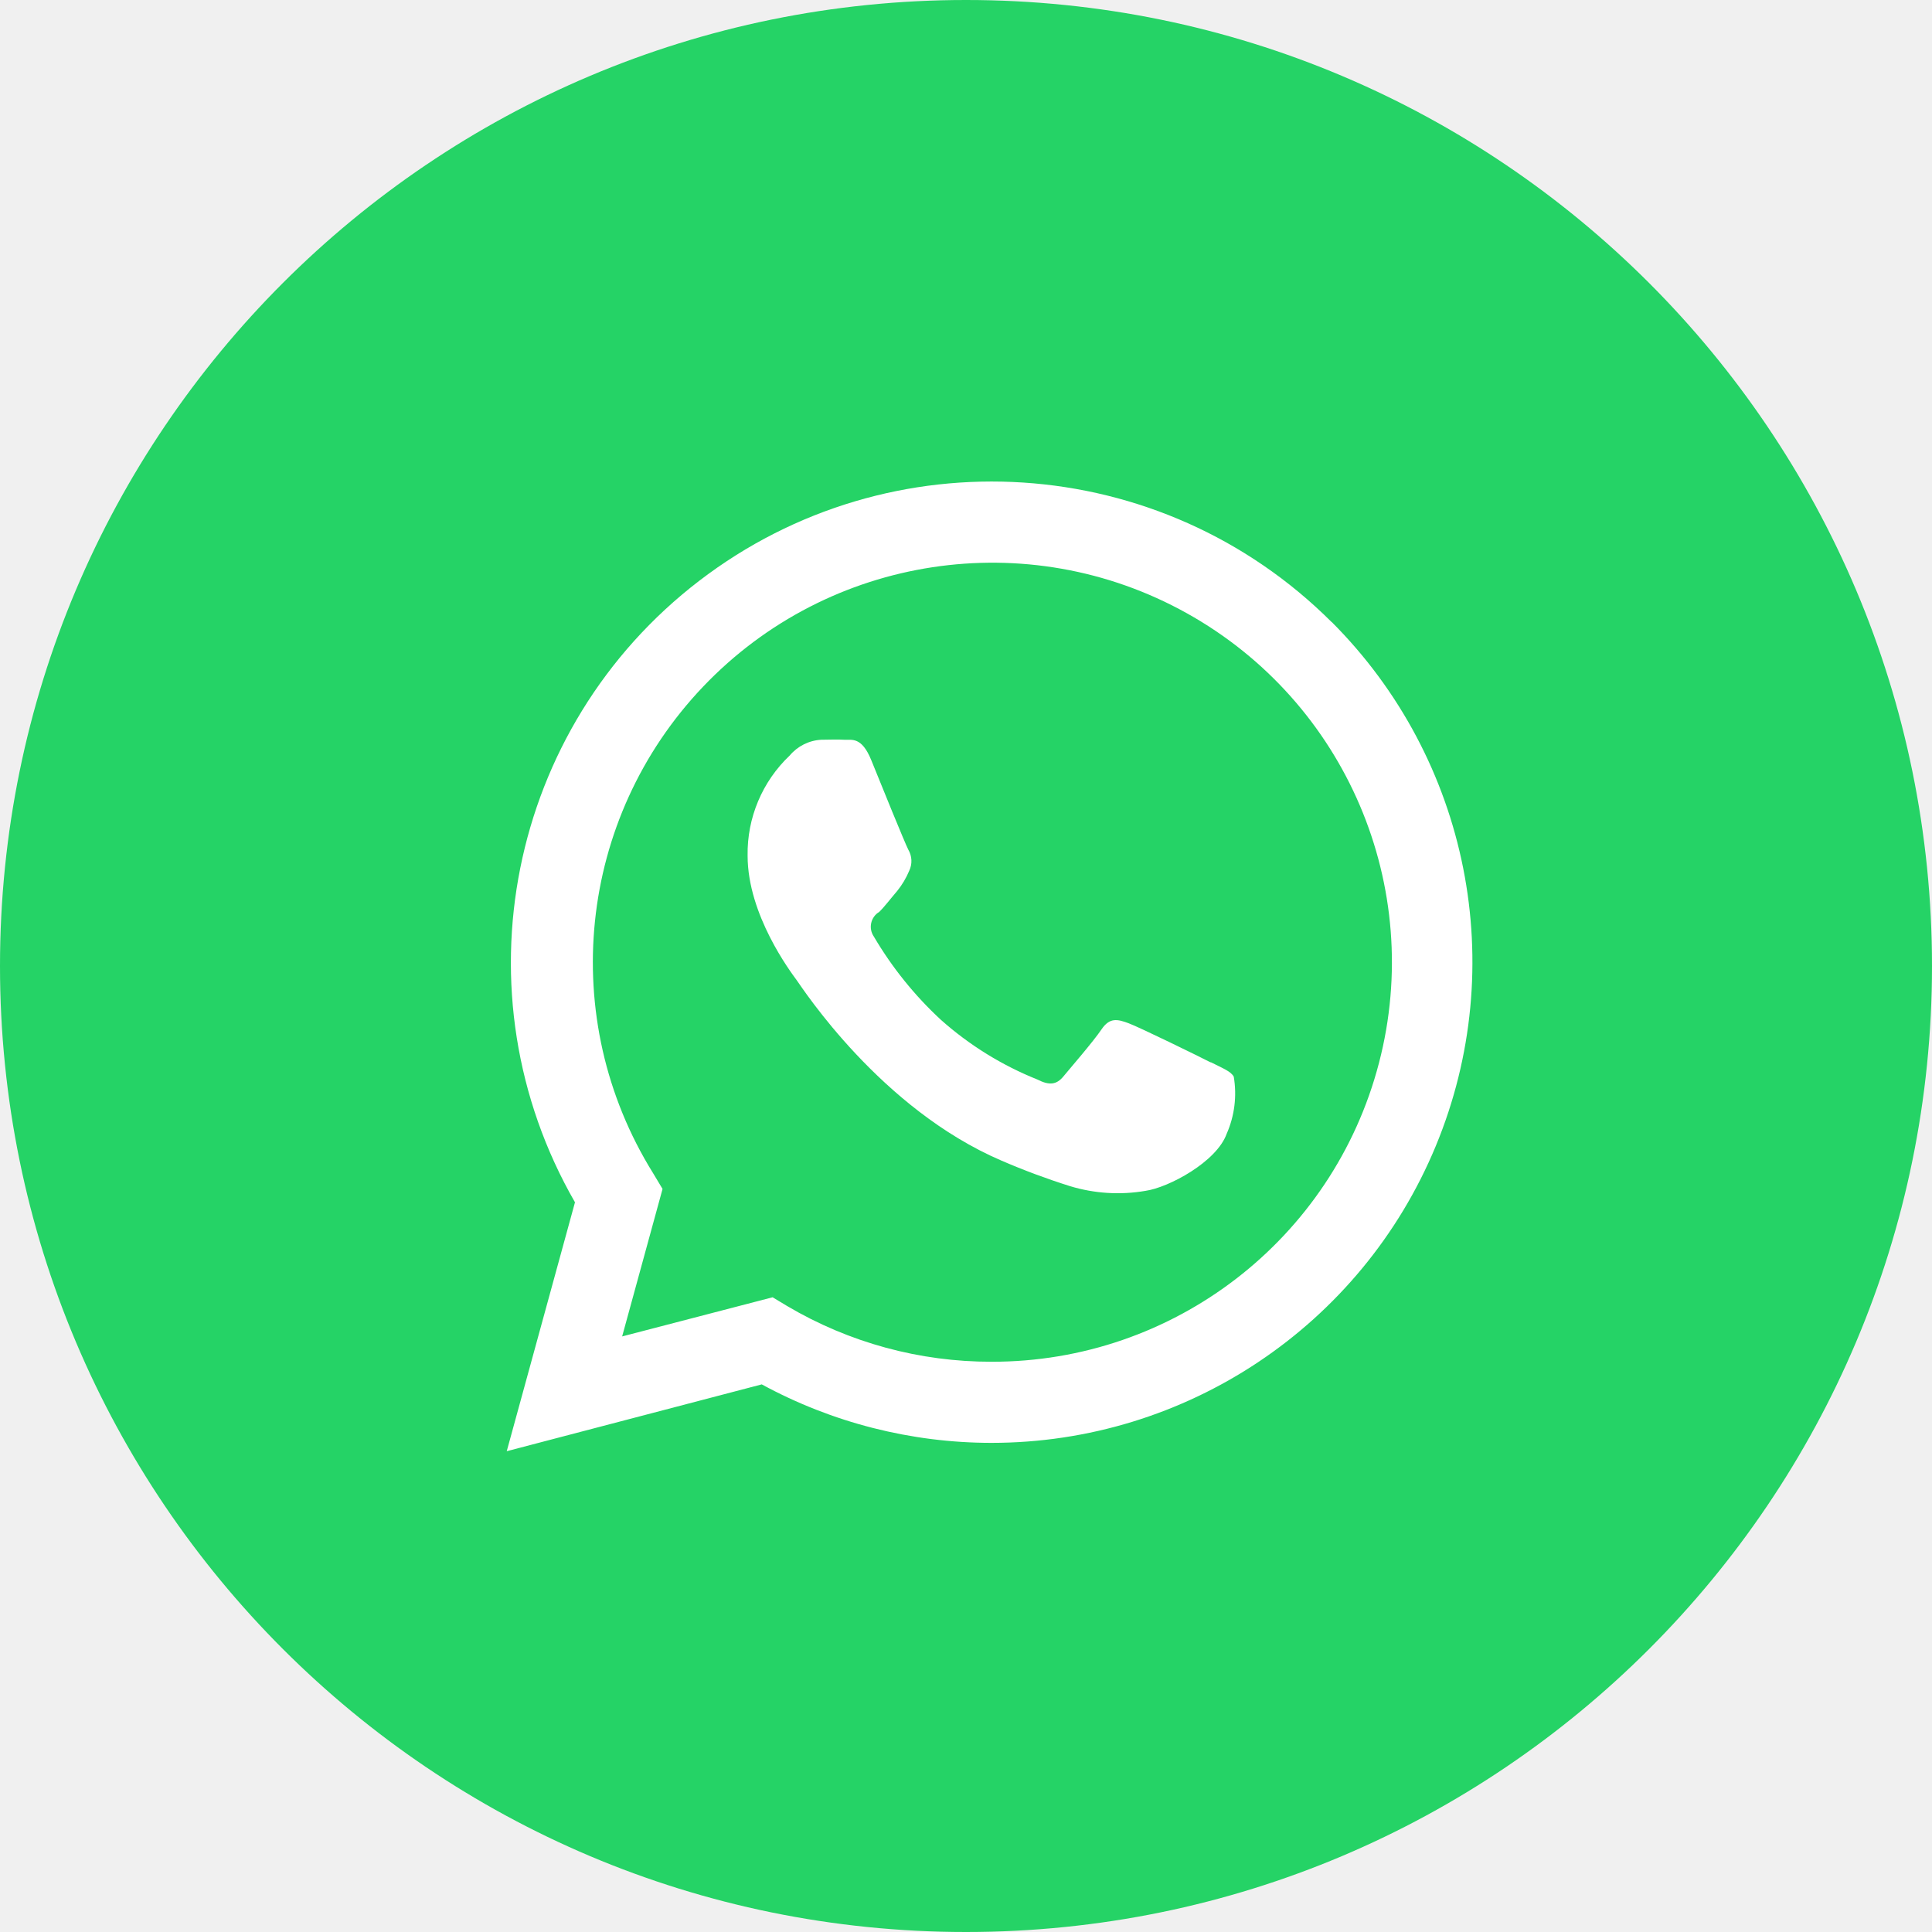
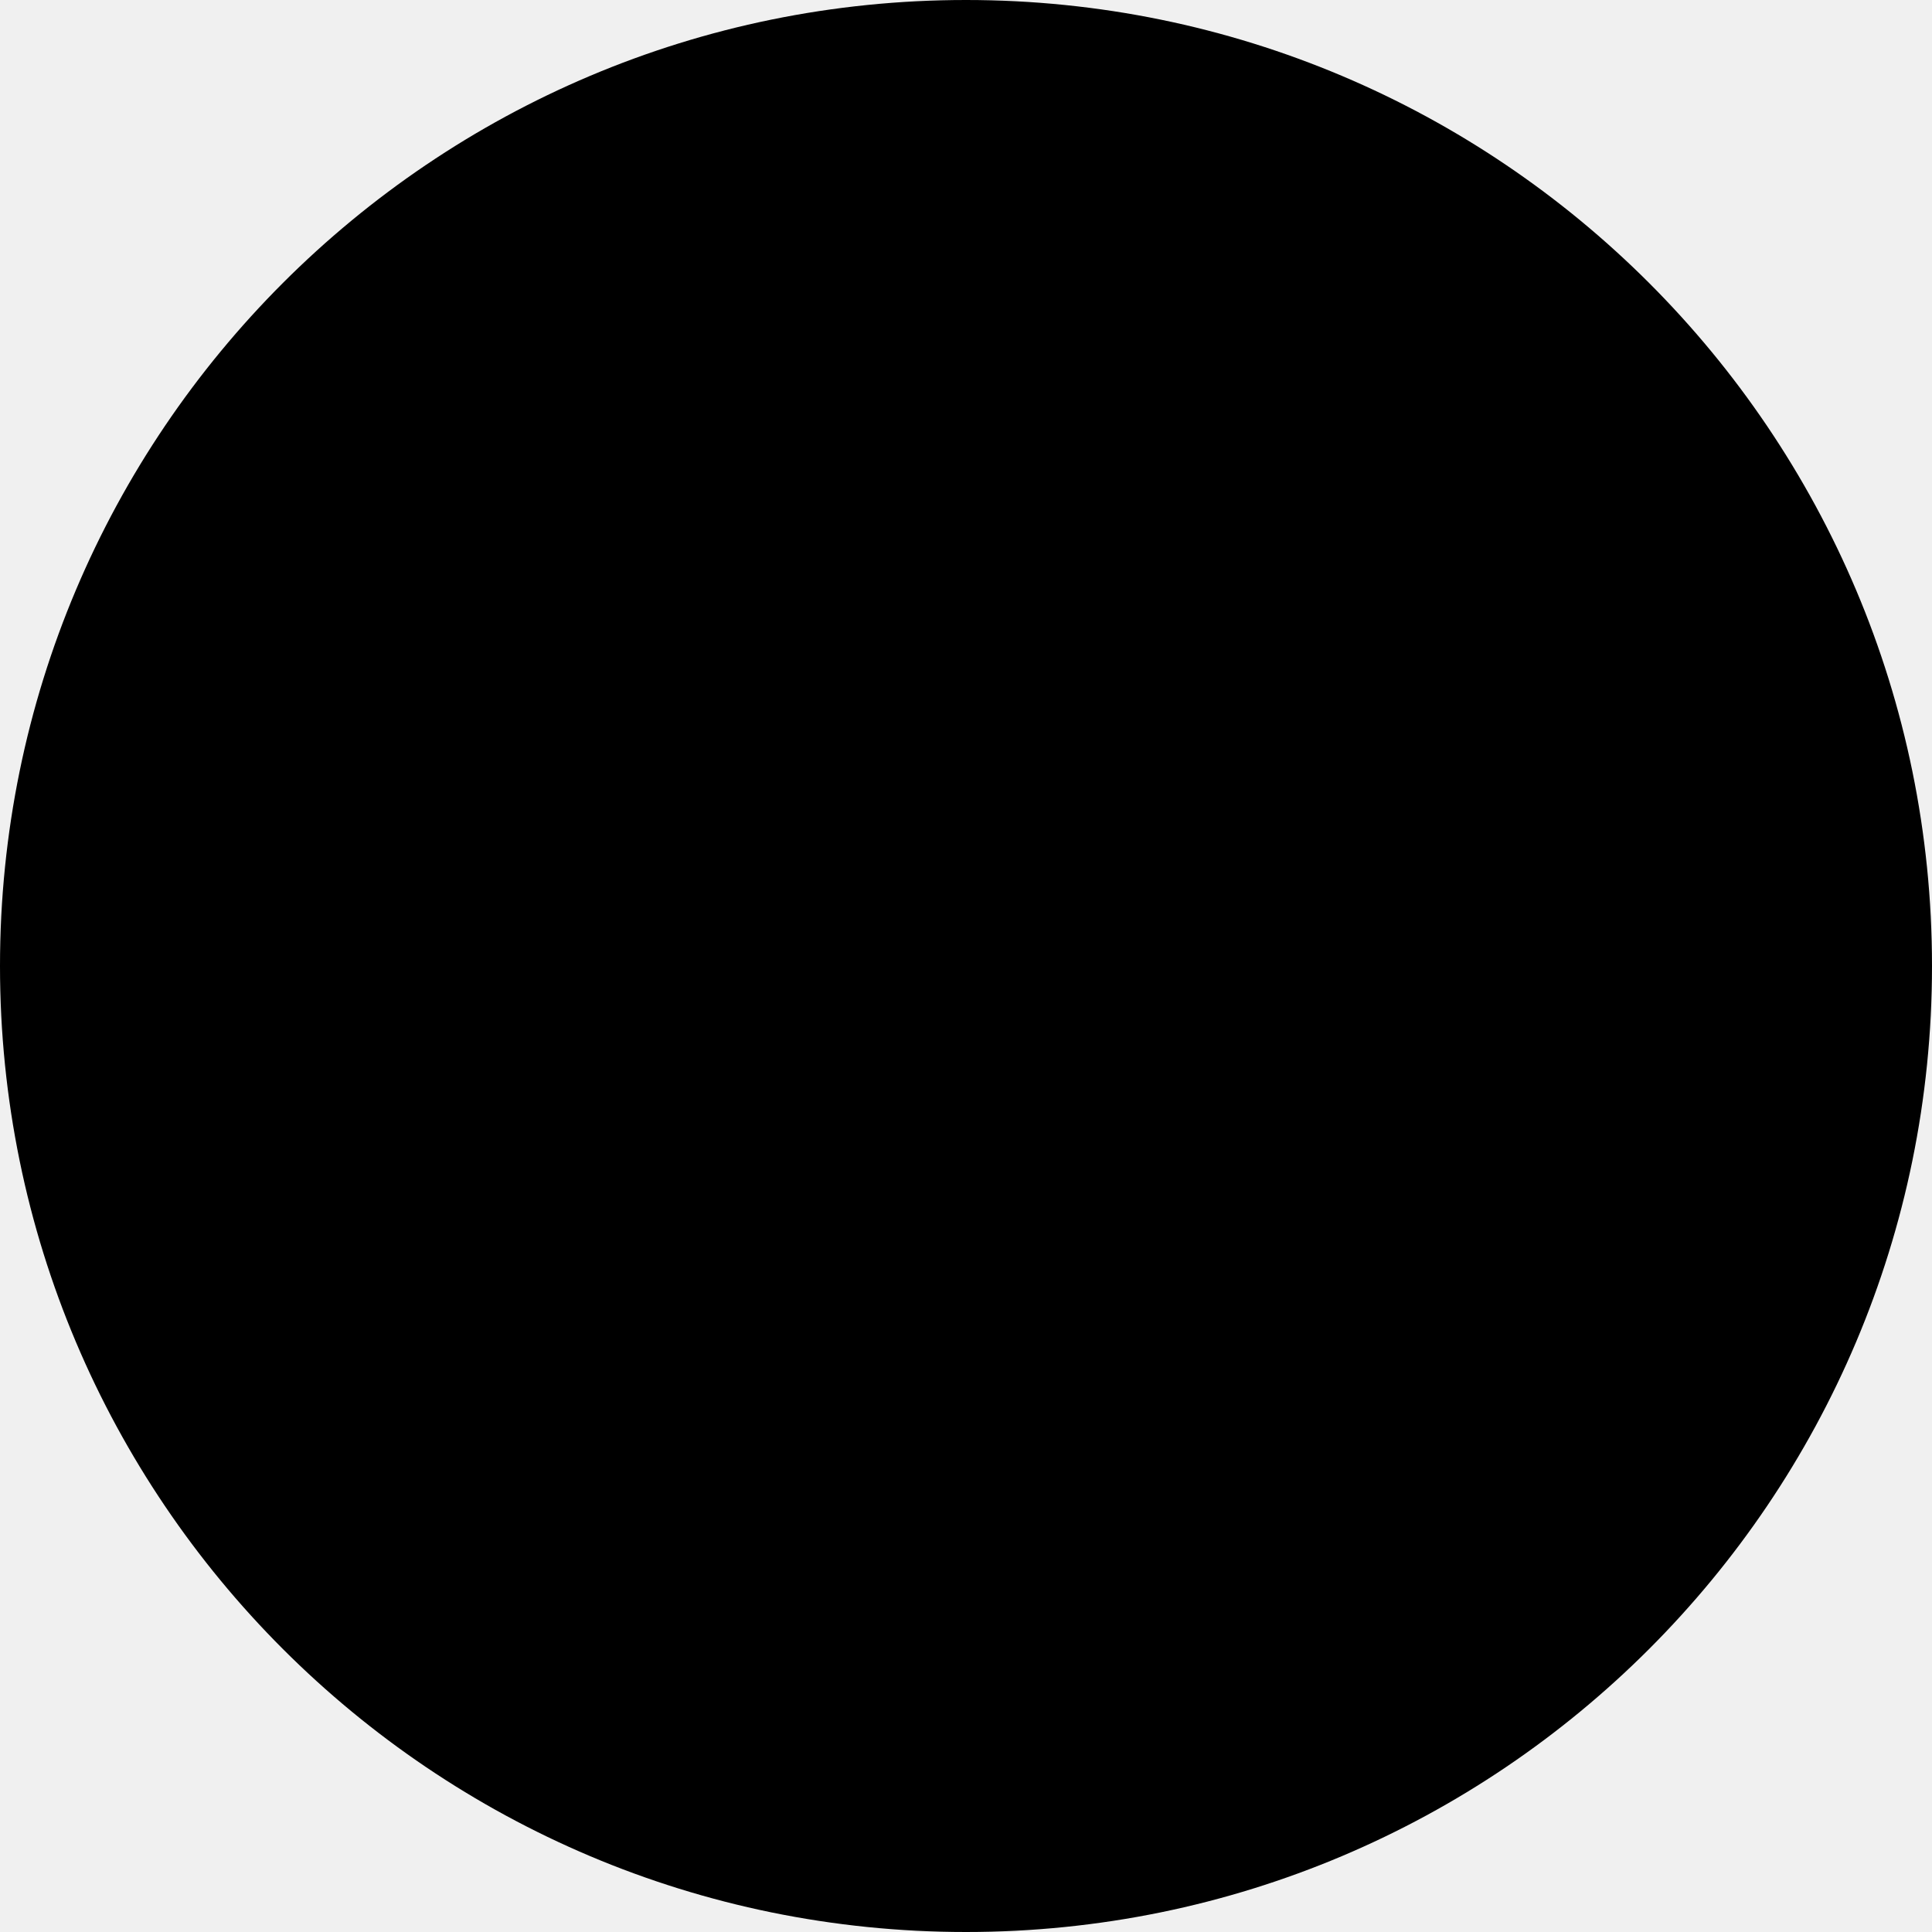
<svg xmlns="http://www.w3.org/2000/svg" id="Layer_1" data-name="Layer 1" viewBox="0 0 122.88 122.88">
  <defs>
    <style>.cls-1{fill:#25d366;}.cls-1,.cls-2{fill-rule:evenodd;}.cls-2{fill:#fff;}</style>
  </defs>
-   <path class="cls-1" d="M61.44,0A61.44,61.44,0,1,1,0,61.44,61.44,61.44,0,0,1,61.44,0Z" />
-   <path class="cls-2" d="M77,67.57c-.76-.39-4.52-2.23-5.22-2.49s-1.2-.38-1.72.39-2,2.48-2.43,3-.89.58-1.65.19a20.93,20.93,0,0,1-6.14-3.8,23.3,23.3,0,0,1-4.26-5.29A1.1,1.1,0,0,1,55.92,58c.35-.34.76-.89,1.15-1.34a5.34,5.34,0,0,0,.76-1.28,1.43,1.43,0,0,0-.06-1.34c-.2-.38-1.73-4.14-2.35-5.68s-1.26-1.28-1.73-1.31-.95,0-1.46,0a2.82,2.82,0,0,0-2,1,8.58,8.58,0,0,0-2.68,6.38c0,3.76,2.74,7.39,3.12,7.91S56,70.52,63.7,73.82a45.51,45.51,0,0,0,4.35,1.62,10.43,10.43,0,0,0,4.81.3c1.47-.21,4.52-1.84,5.16-3.63a6.37,6.37,0,0,0,.45-3.63c-.18-.34-.69-.53-1.46-.92Zm7.7-28a30.59,30.59,0,0,0-48.13,36.9L32.23,92.3l16.22-4.25a30.61,30.61,0,0,0,14.6,3.72h0A30.59,30.59,0,0,0,84.69,39.55ZM63.07,86.61a25.46,25.46,0,0,1-13-3.54l-.93-.56L39.57,85l2.57-9.38-.6-1A25.41,25.41,0,1,1,63.06,86.61Z" />
+   <path className="cls-1" d="M61.44,0A61.44,61.44,0,1,1,0,61.44,61.44,61.44,0,0,1,61.44,0Z" />
+   <path className="cls-2" d="M77,67.57c-.76-.39-4.52-2.23-5.22-2.49s-1.2-.38-1.72.39-2,2.48-2.43,3-.89.58-1.65.19a20.93,20.93,0,0,1-6.14-3.8,23.3,23.3,0,0,1-4.26-5.29A1.1,1.1,0,0,1,55.92,58c.35-.34.76-.89,1.15-1.34a5.34,5.34,0,0,0,.76-1.28,1.43,1.43,0,0,0-.06-1.34c-.2-.38-1.73-4.14-2.35-5.68s-1.26-1.28-1.73-1.31-.95,0-1.46,0a2.82,2.82,0,0,0-2,1,8.58,8.58,0,0,0-2.68,6.38c0,3.76,2.74,7.39,3.12,7.91S56,70.52,63.7,73.82a45.51,45.51,0,0,0,4.35,1.62,10.43,10.43,0,0,0,4.81.3c1.47-.21,4.52-1.84,5.16-3.63a6.37,6.37,0,0,0,.45-3.63c-.18-.34-.69-.53-1.46-.92Zm7.7-28a30.59,30.59,0,0,0-48.13,36.9L32.23,92.3l16.22-4.25a30.61,30.61,0,0,0,14.6,3.72h0A30.59,30.59,0,0,0,84.69,39.55ZM63.07,86.61a25.46,25.46,0,0,1-13-3.54l-.93-.56L39.57,85l2.57-9.38-.6-1A25.41,25.41,0,1,1,63.06,86.61Z" />
</svg>
